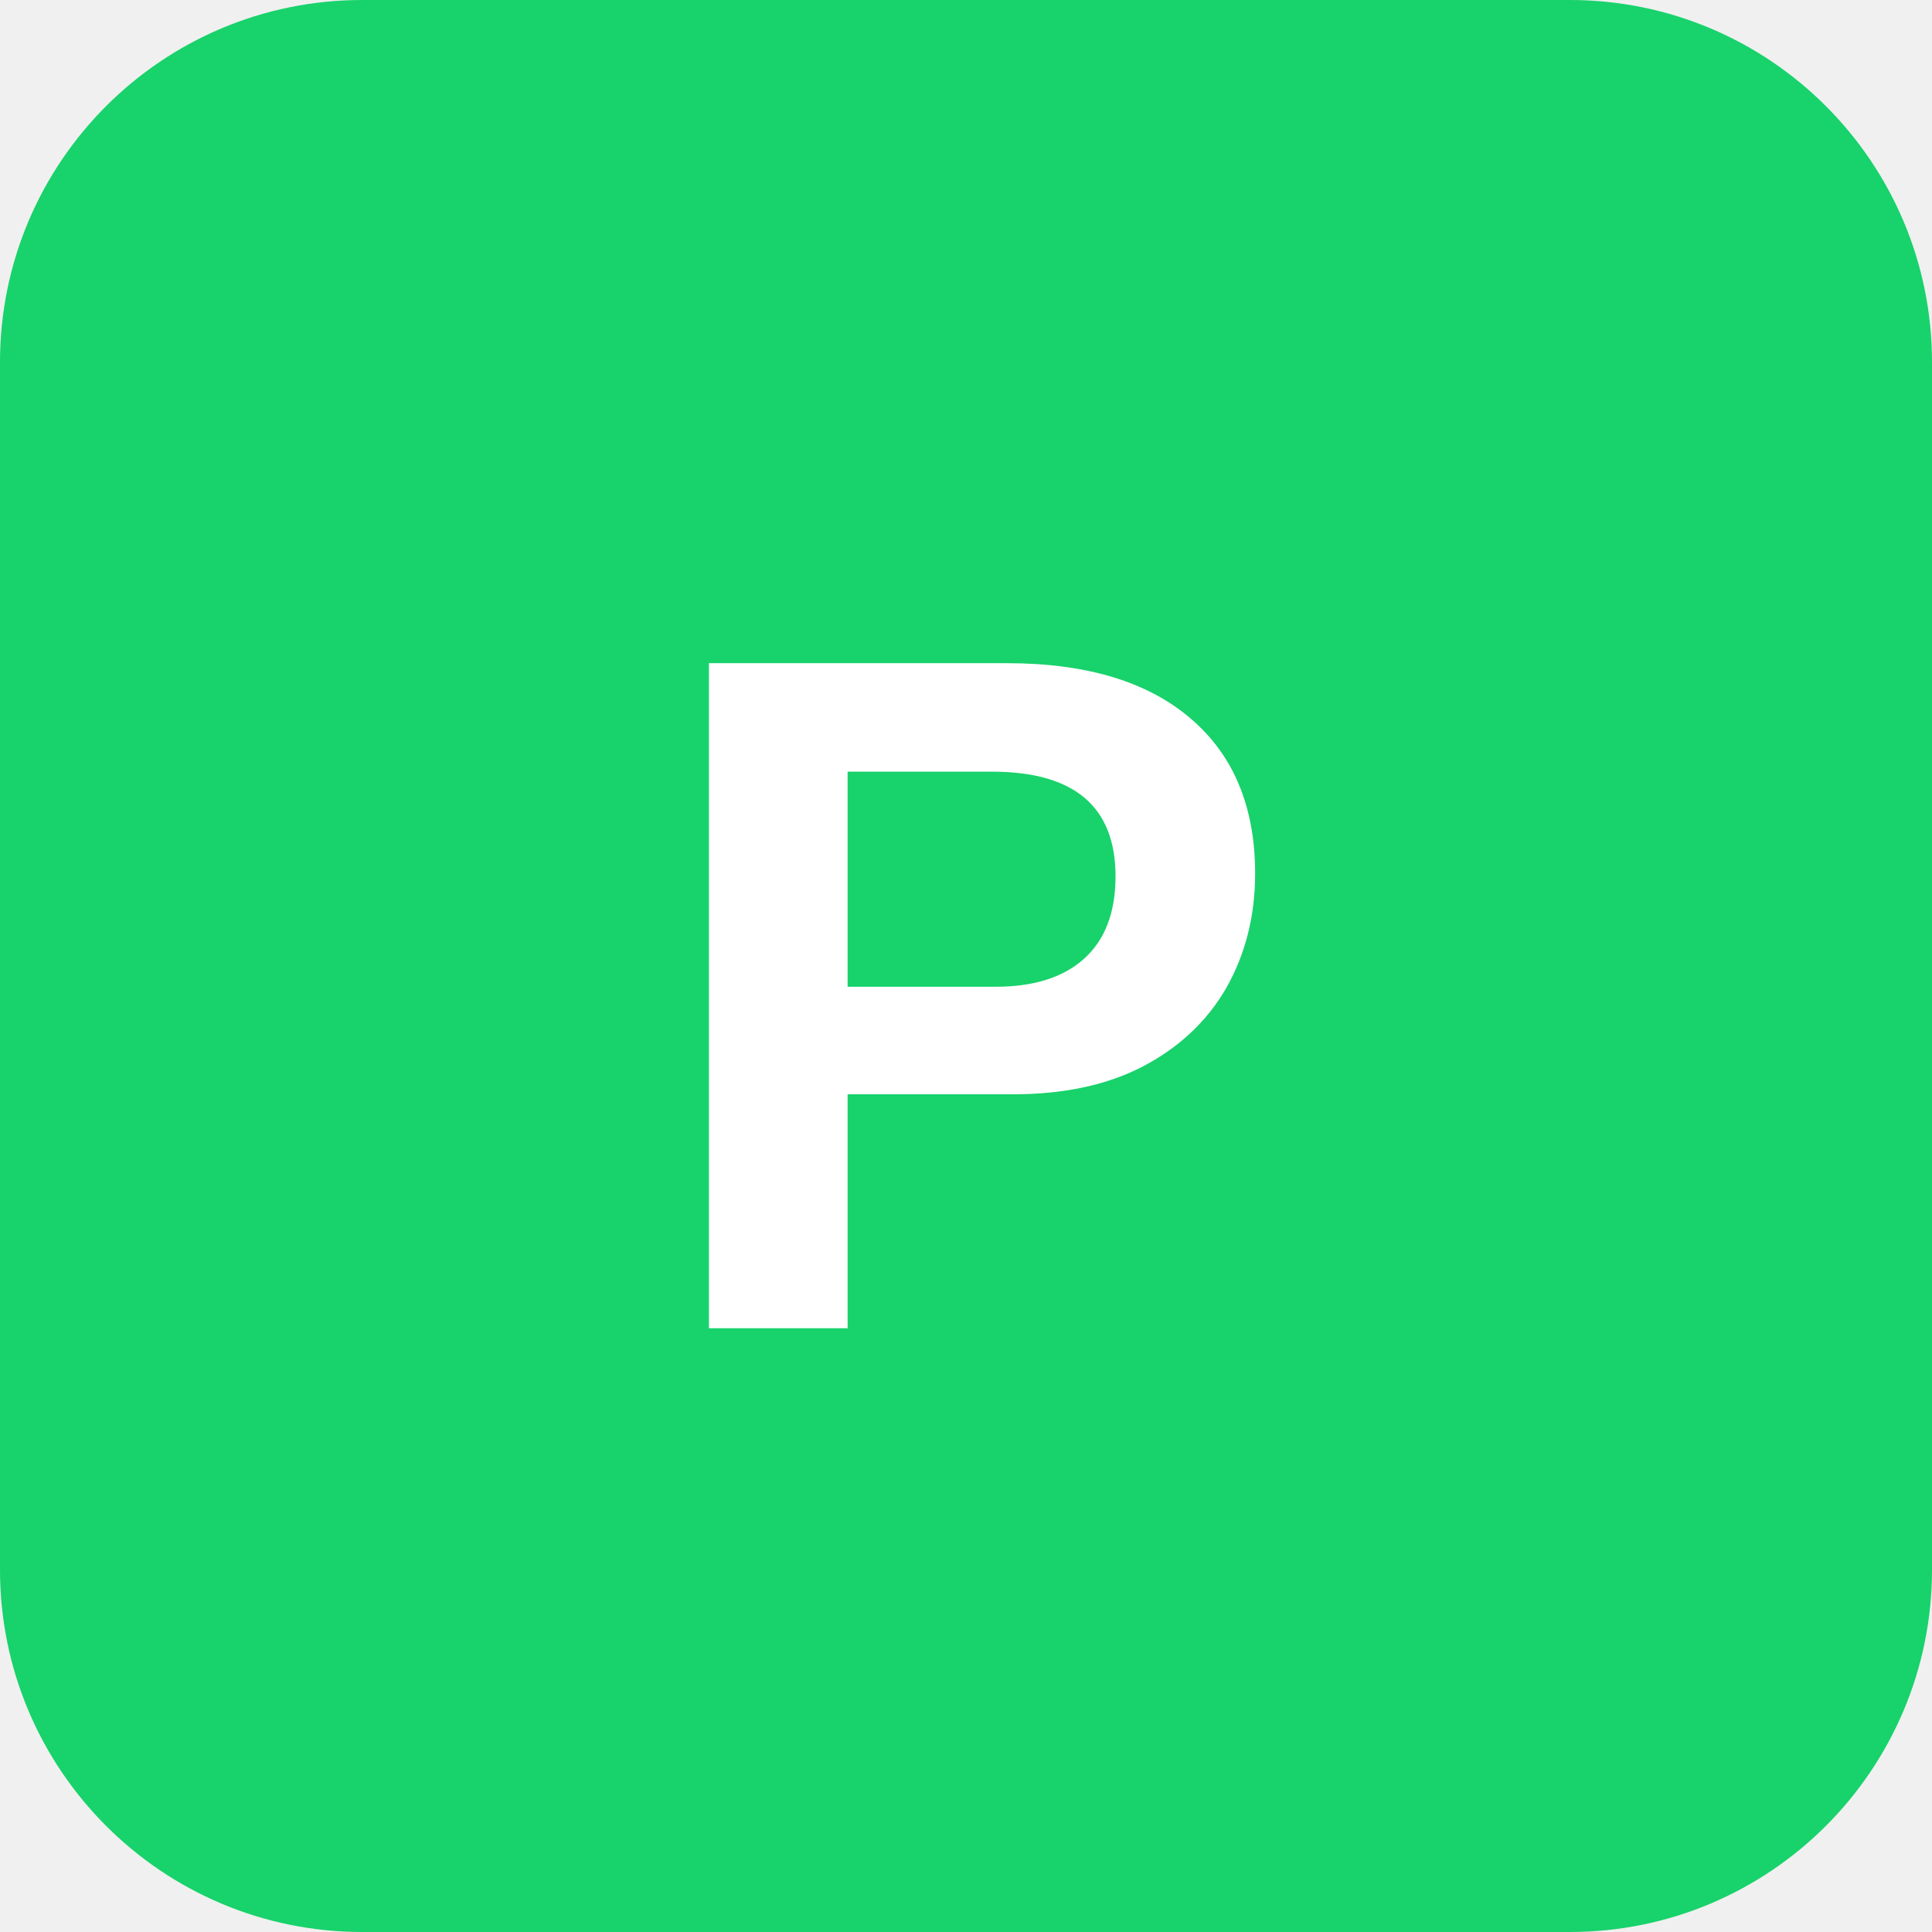
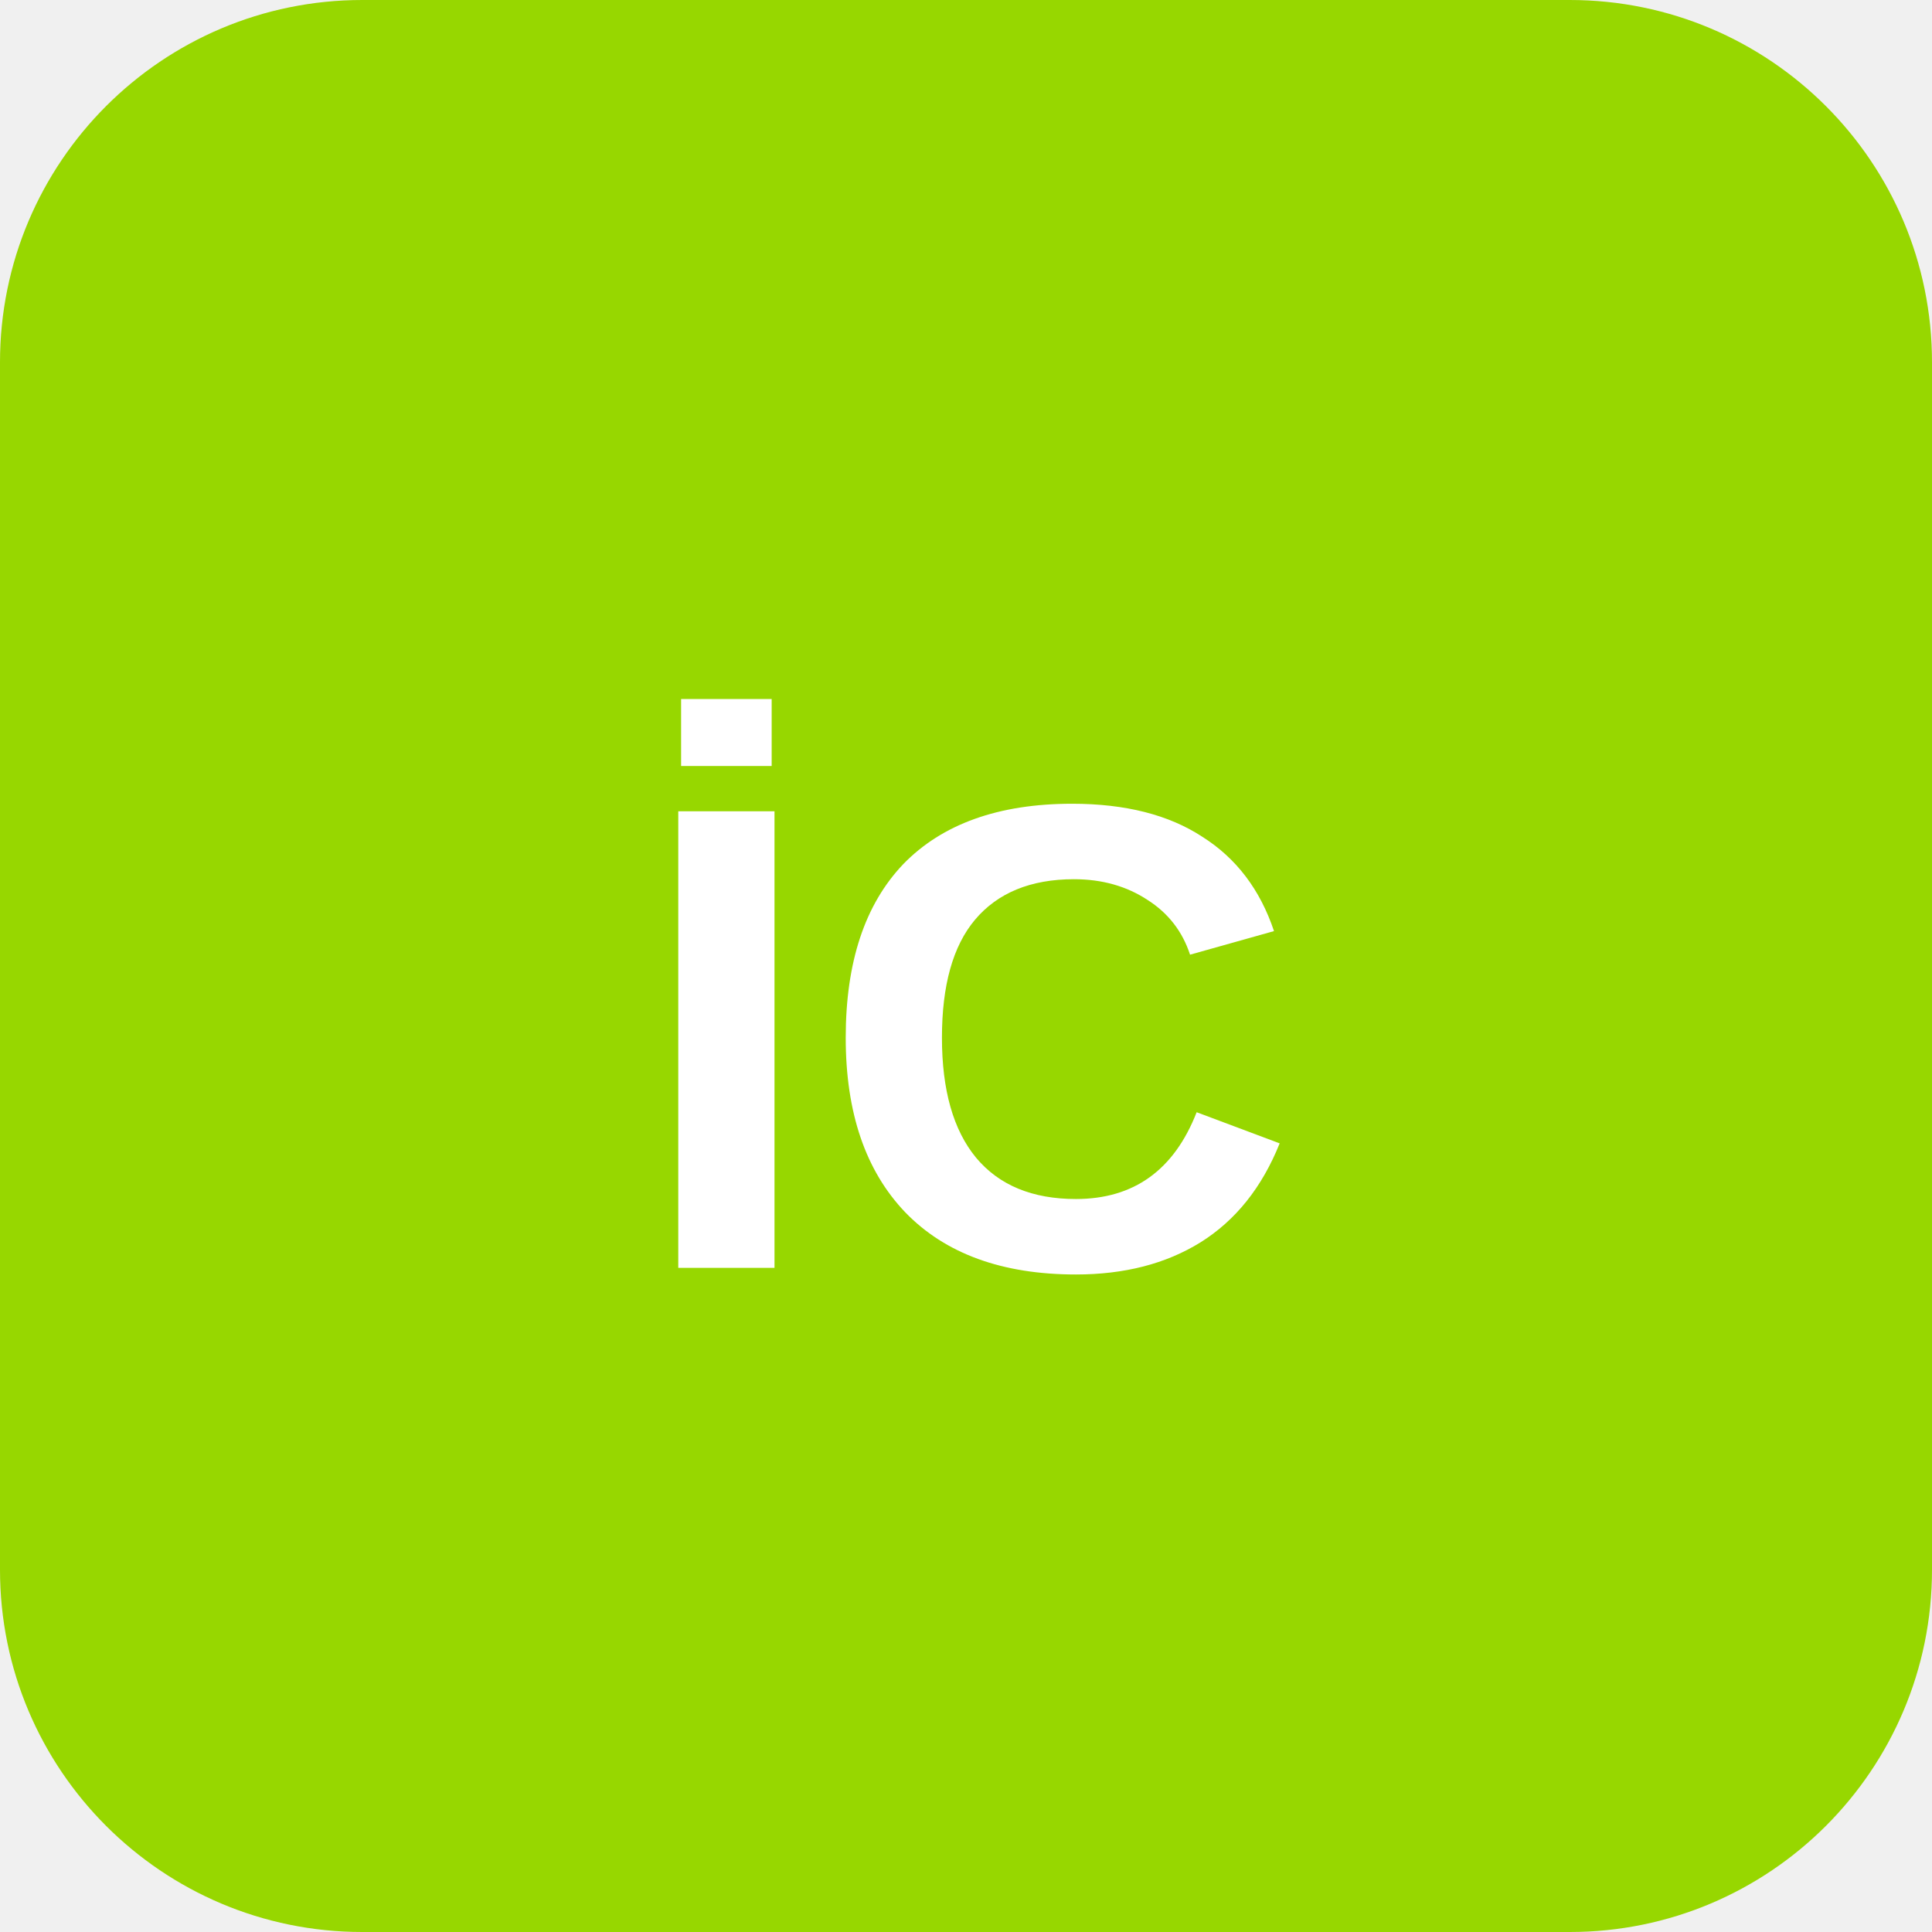
- <svg xmlns="http://www.w3.org/2000/svg" viewBox="0 0 32 32">
-   <rect width="32" height="32" rx="6" fill="#18d26b" />
-   <text x="16" y="22" text-anchor="middle" font-family="Arial,sans-serif" font-size="16" font-weight="bold" fill="#fff">P</text>
+ <svg xmlns="http://www.w3.org/2000/svg" viewBox="0 0 32 32" role="img" aria-label="İstanbul Çiğköfte">
+   <rect width="32" height="32" rx="6" fill="#97d700" />
+   <text x="16" y="21" text-anchor="middle" font-family="Arial,sans-serif" font-size="11" font-weight="700" fill="#fff">İC</text>
</svg>
